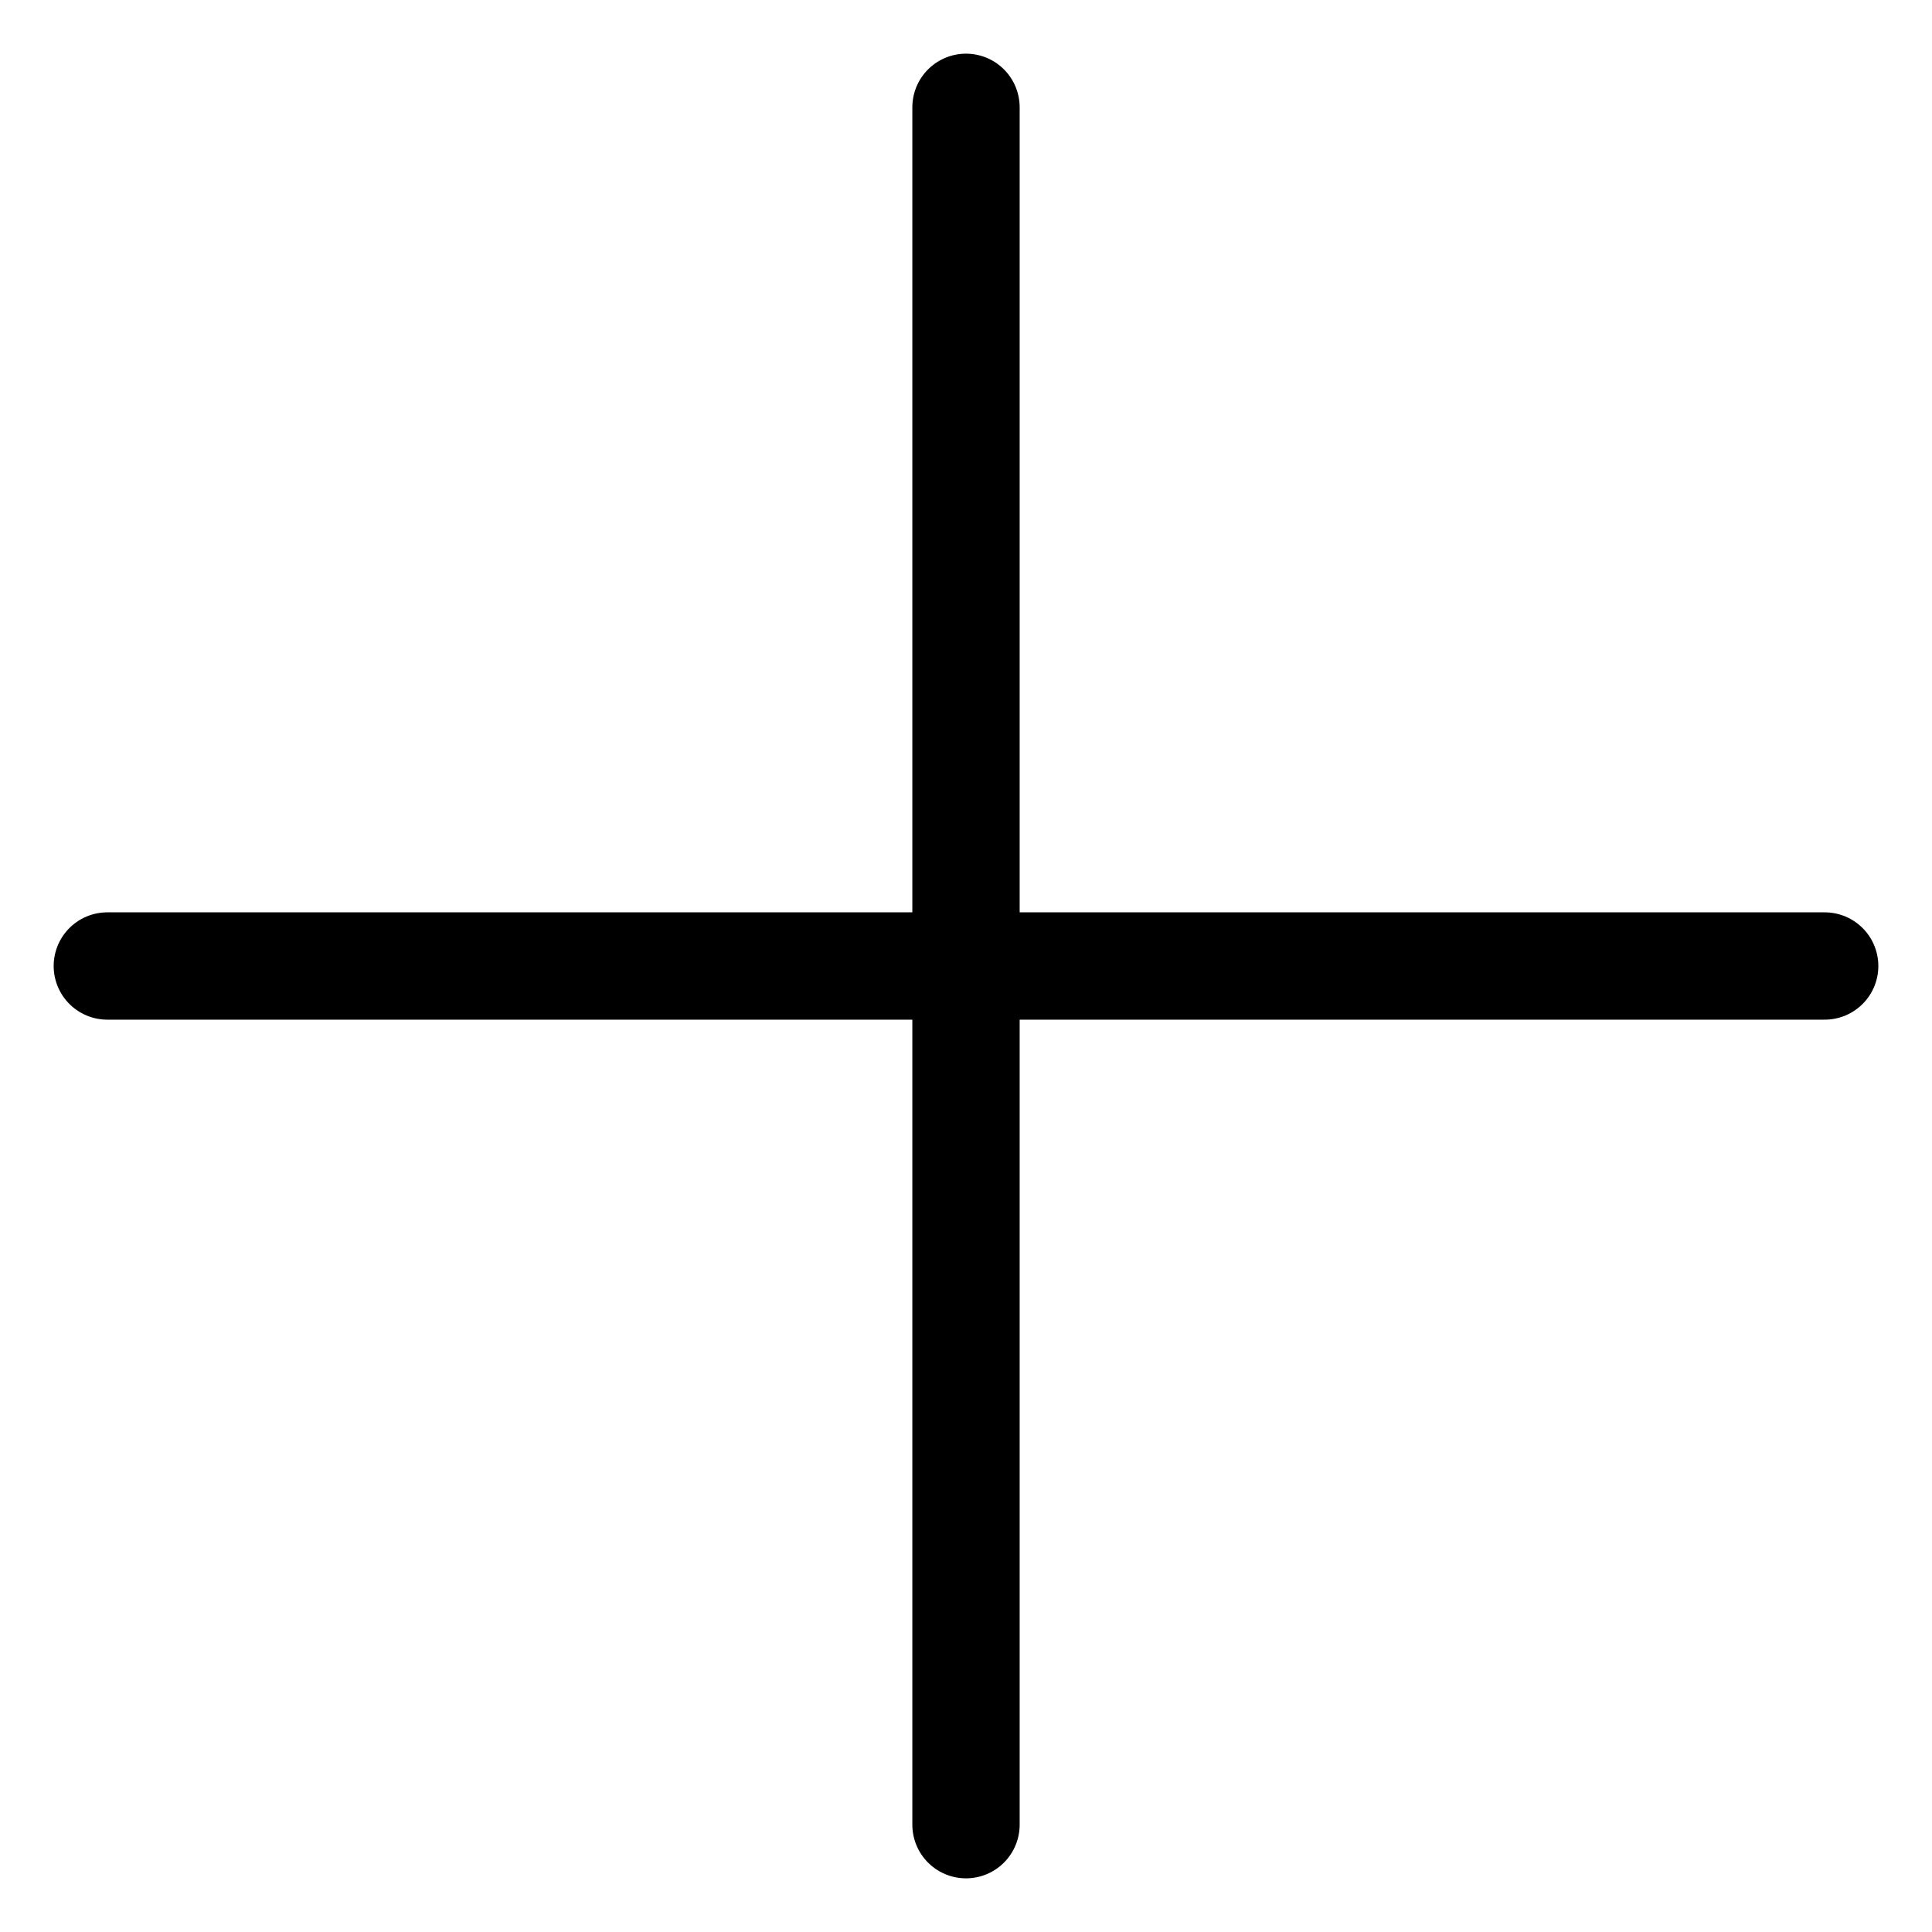
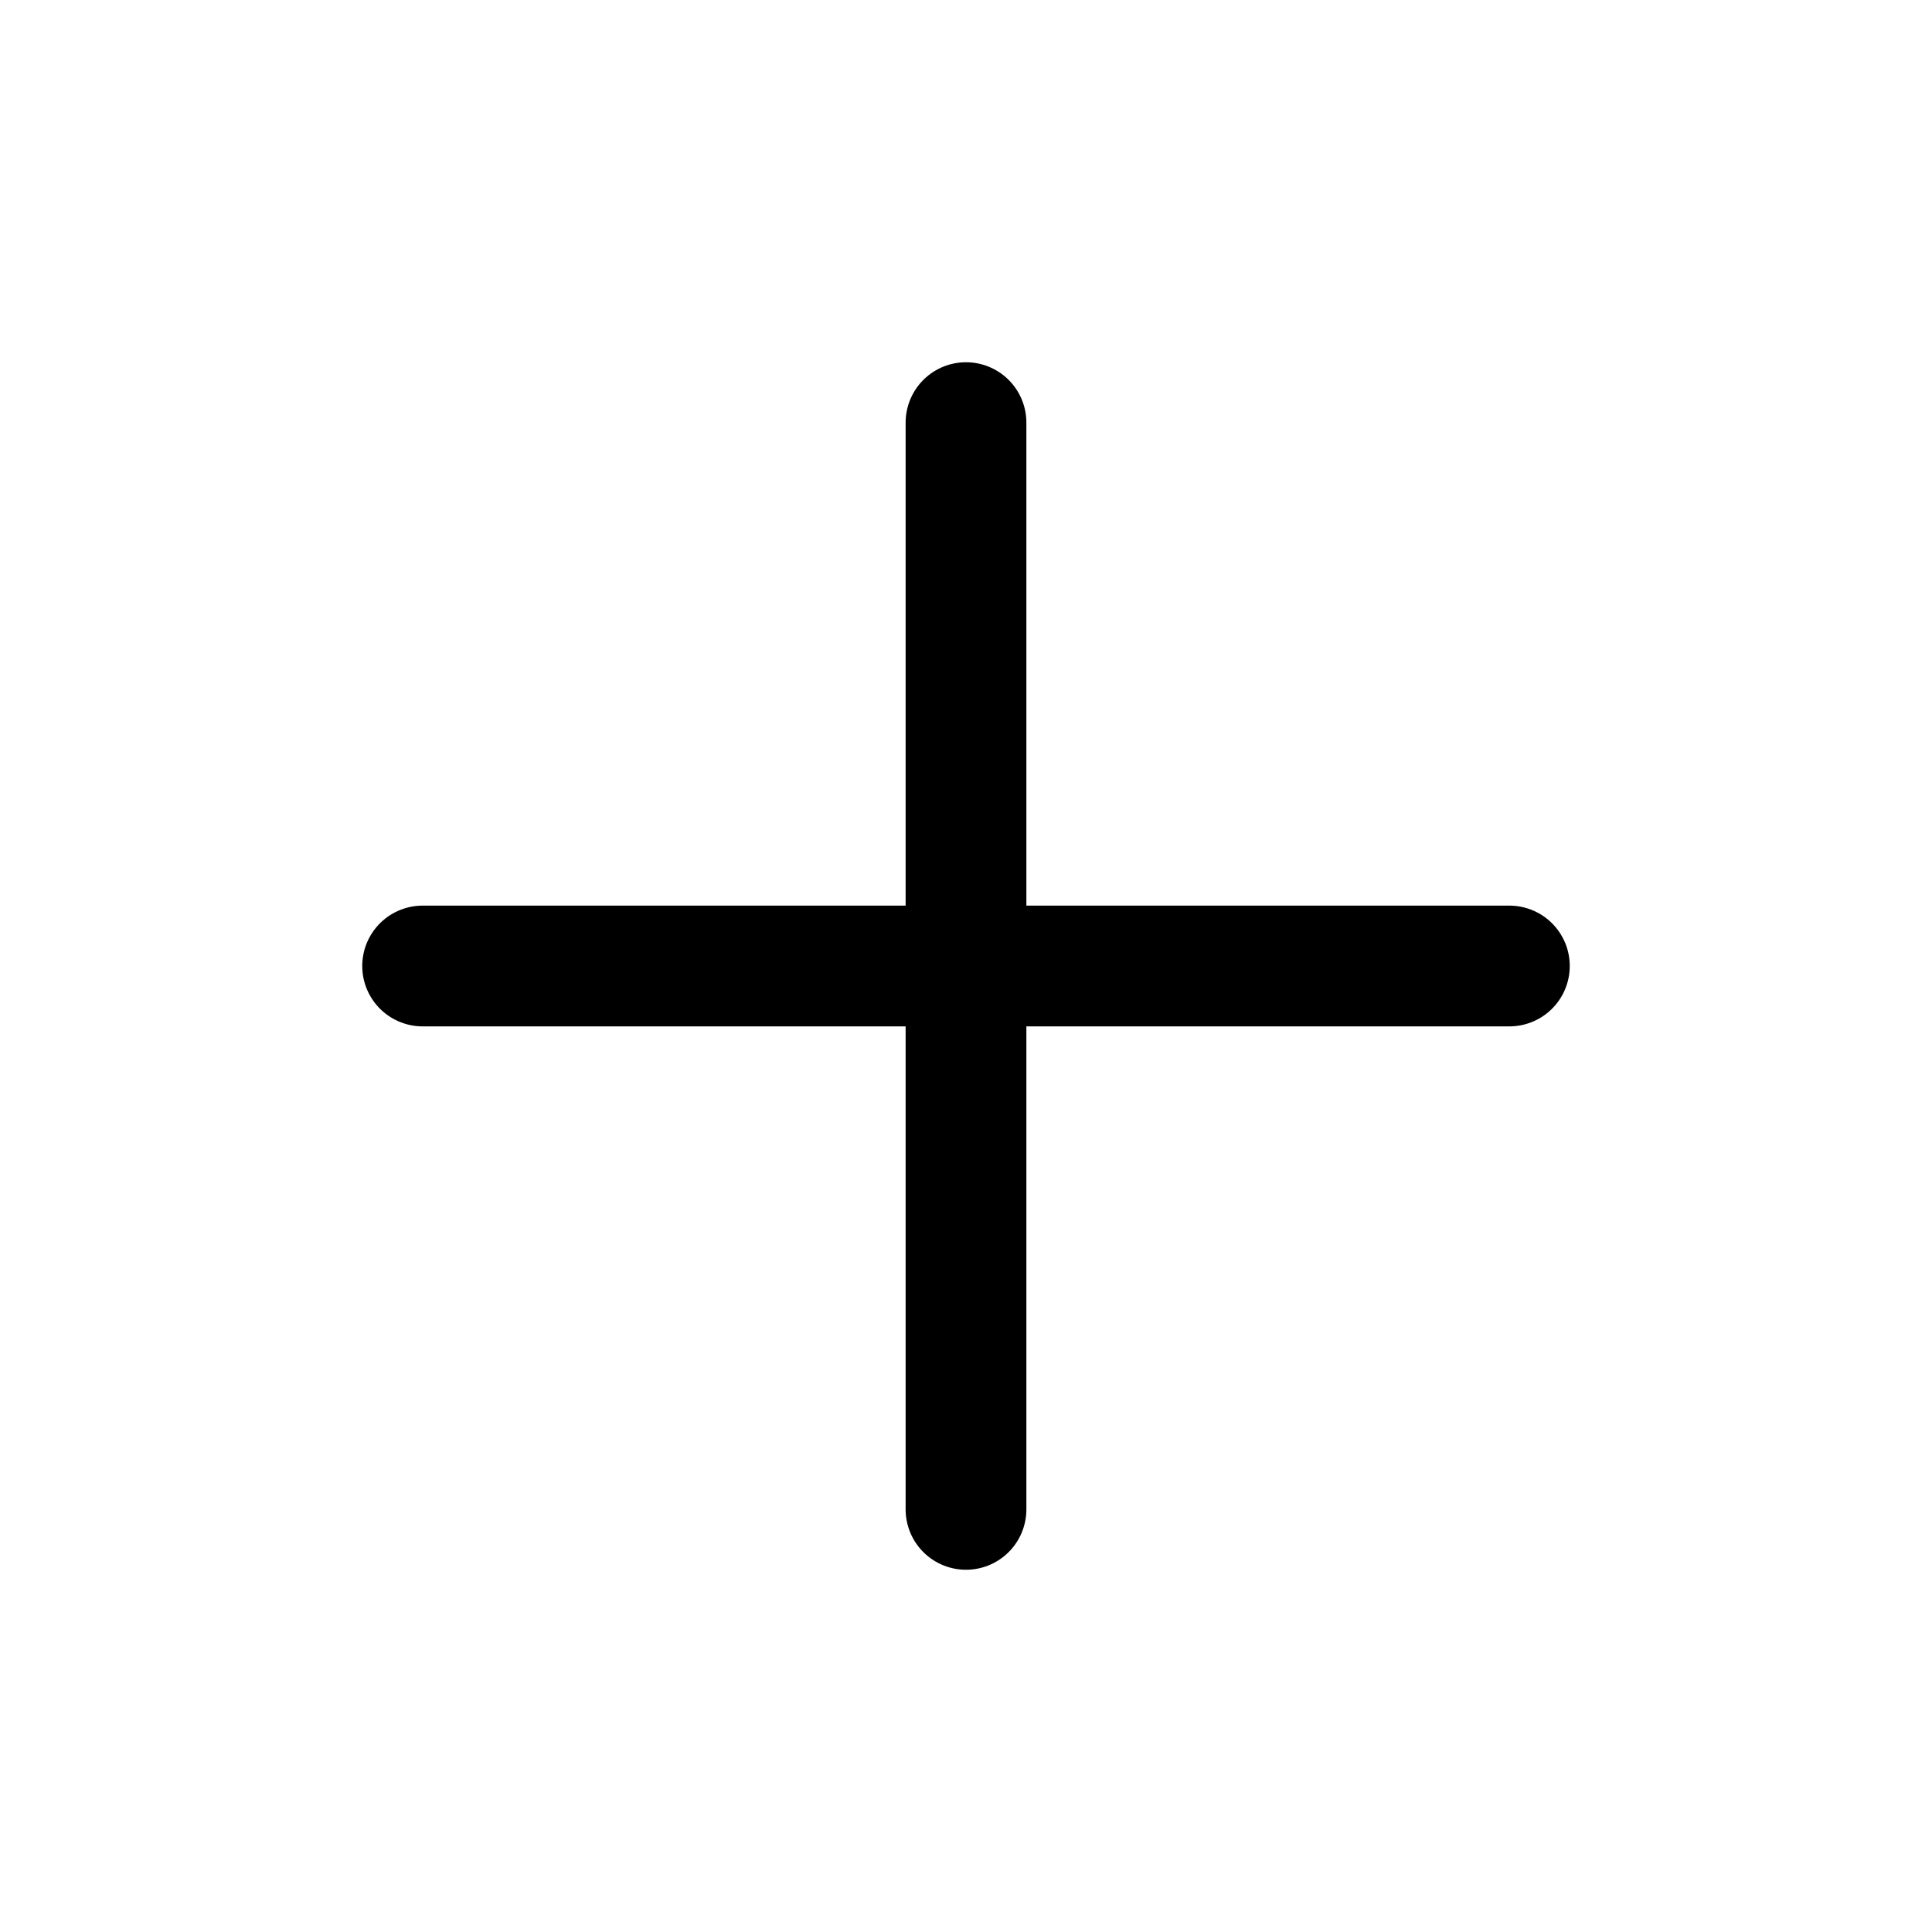
- <svg xmlns="http://www.w3.org/2000/svg" width="18" height="18" viewBox="0 0 18 18" fill="none">
-   <path d="M9 1V17M17 9H1" stroke="currentColor" stroke-linecap="round" stroke-linejoin="round" />
+ <svg xmlns="http://www.w3.org/2000/svg" class="ionicon" viewBox="0 0 512 512">
+   <path fill="none" stroke="currentColor" stroke-linecap="round" stroke-linejoin="round" stroke-width="32" d="M256 112v288M400 256H112" />
</svg>
